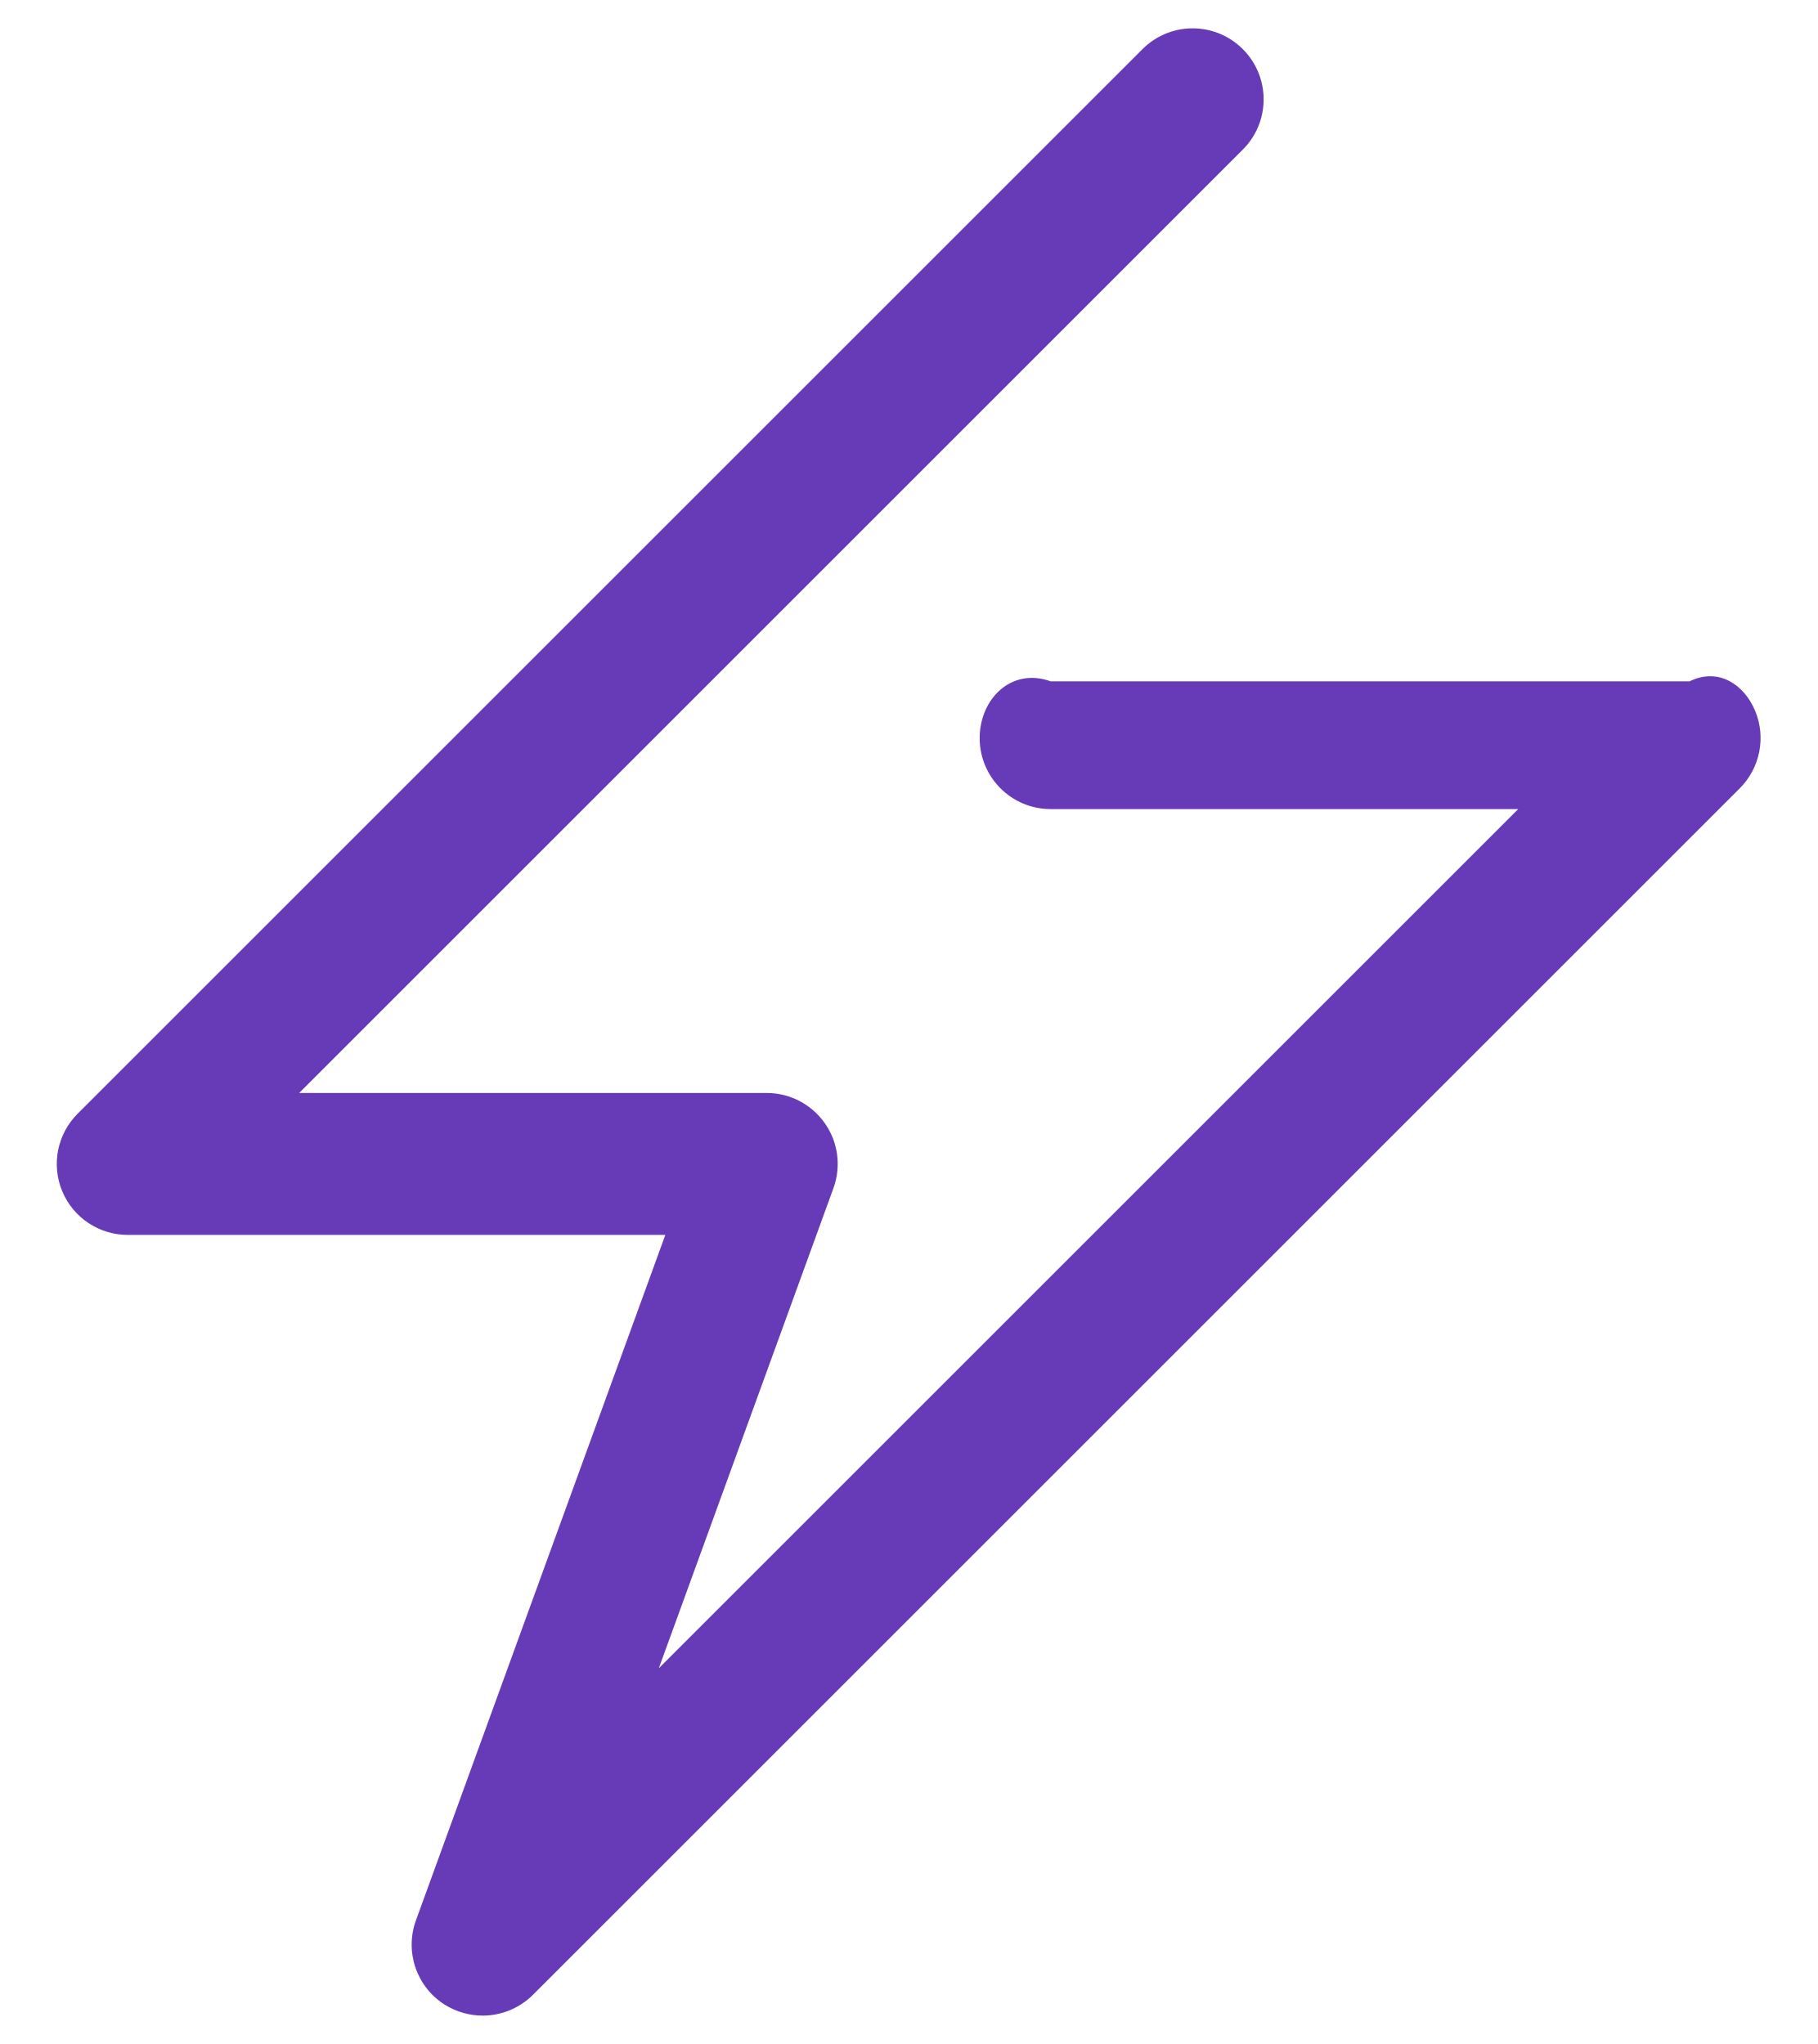
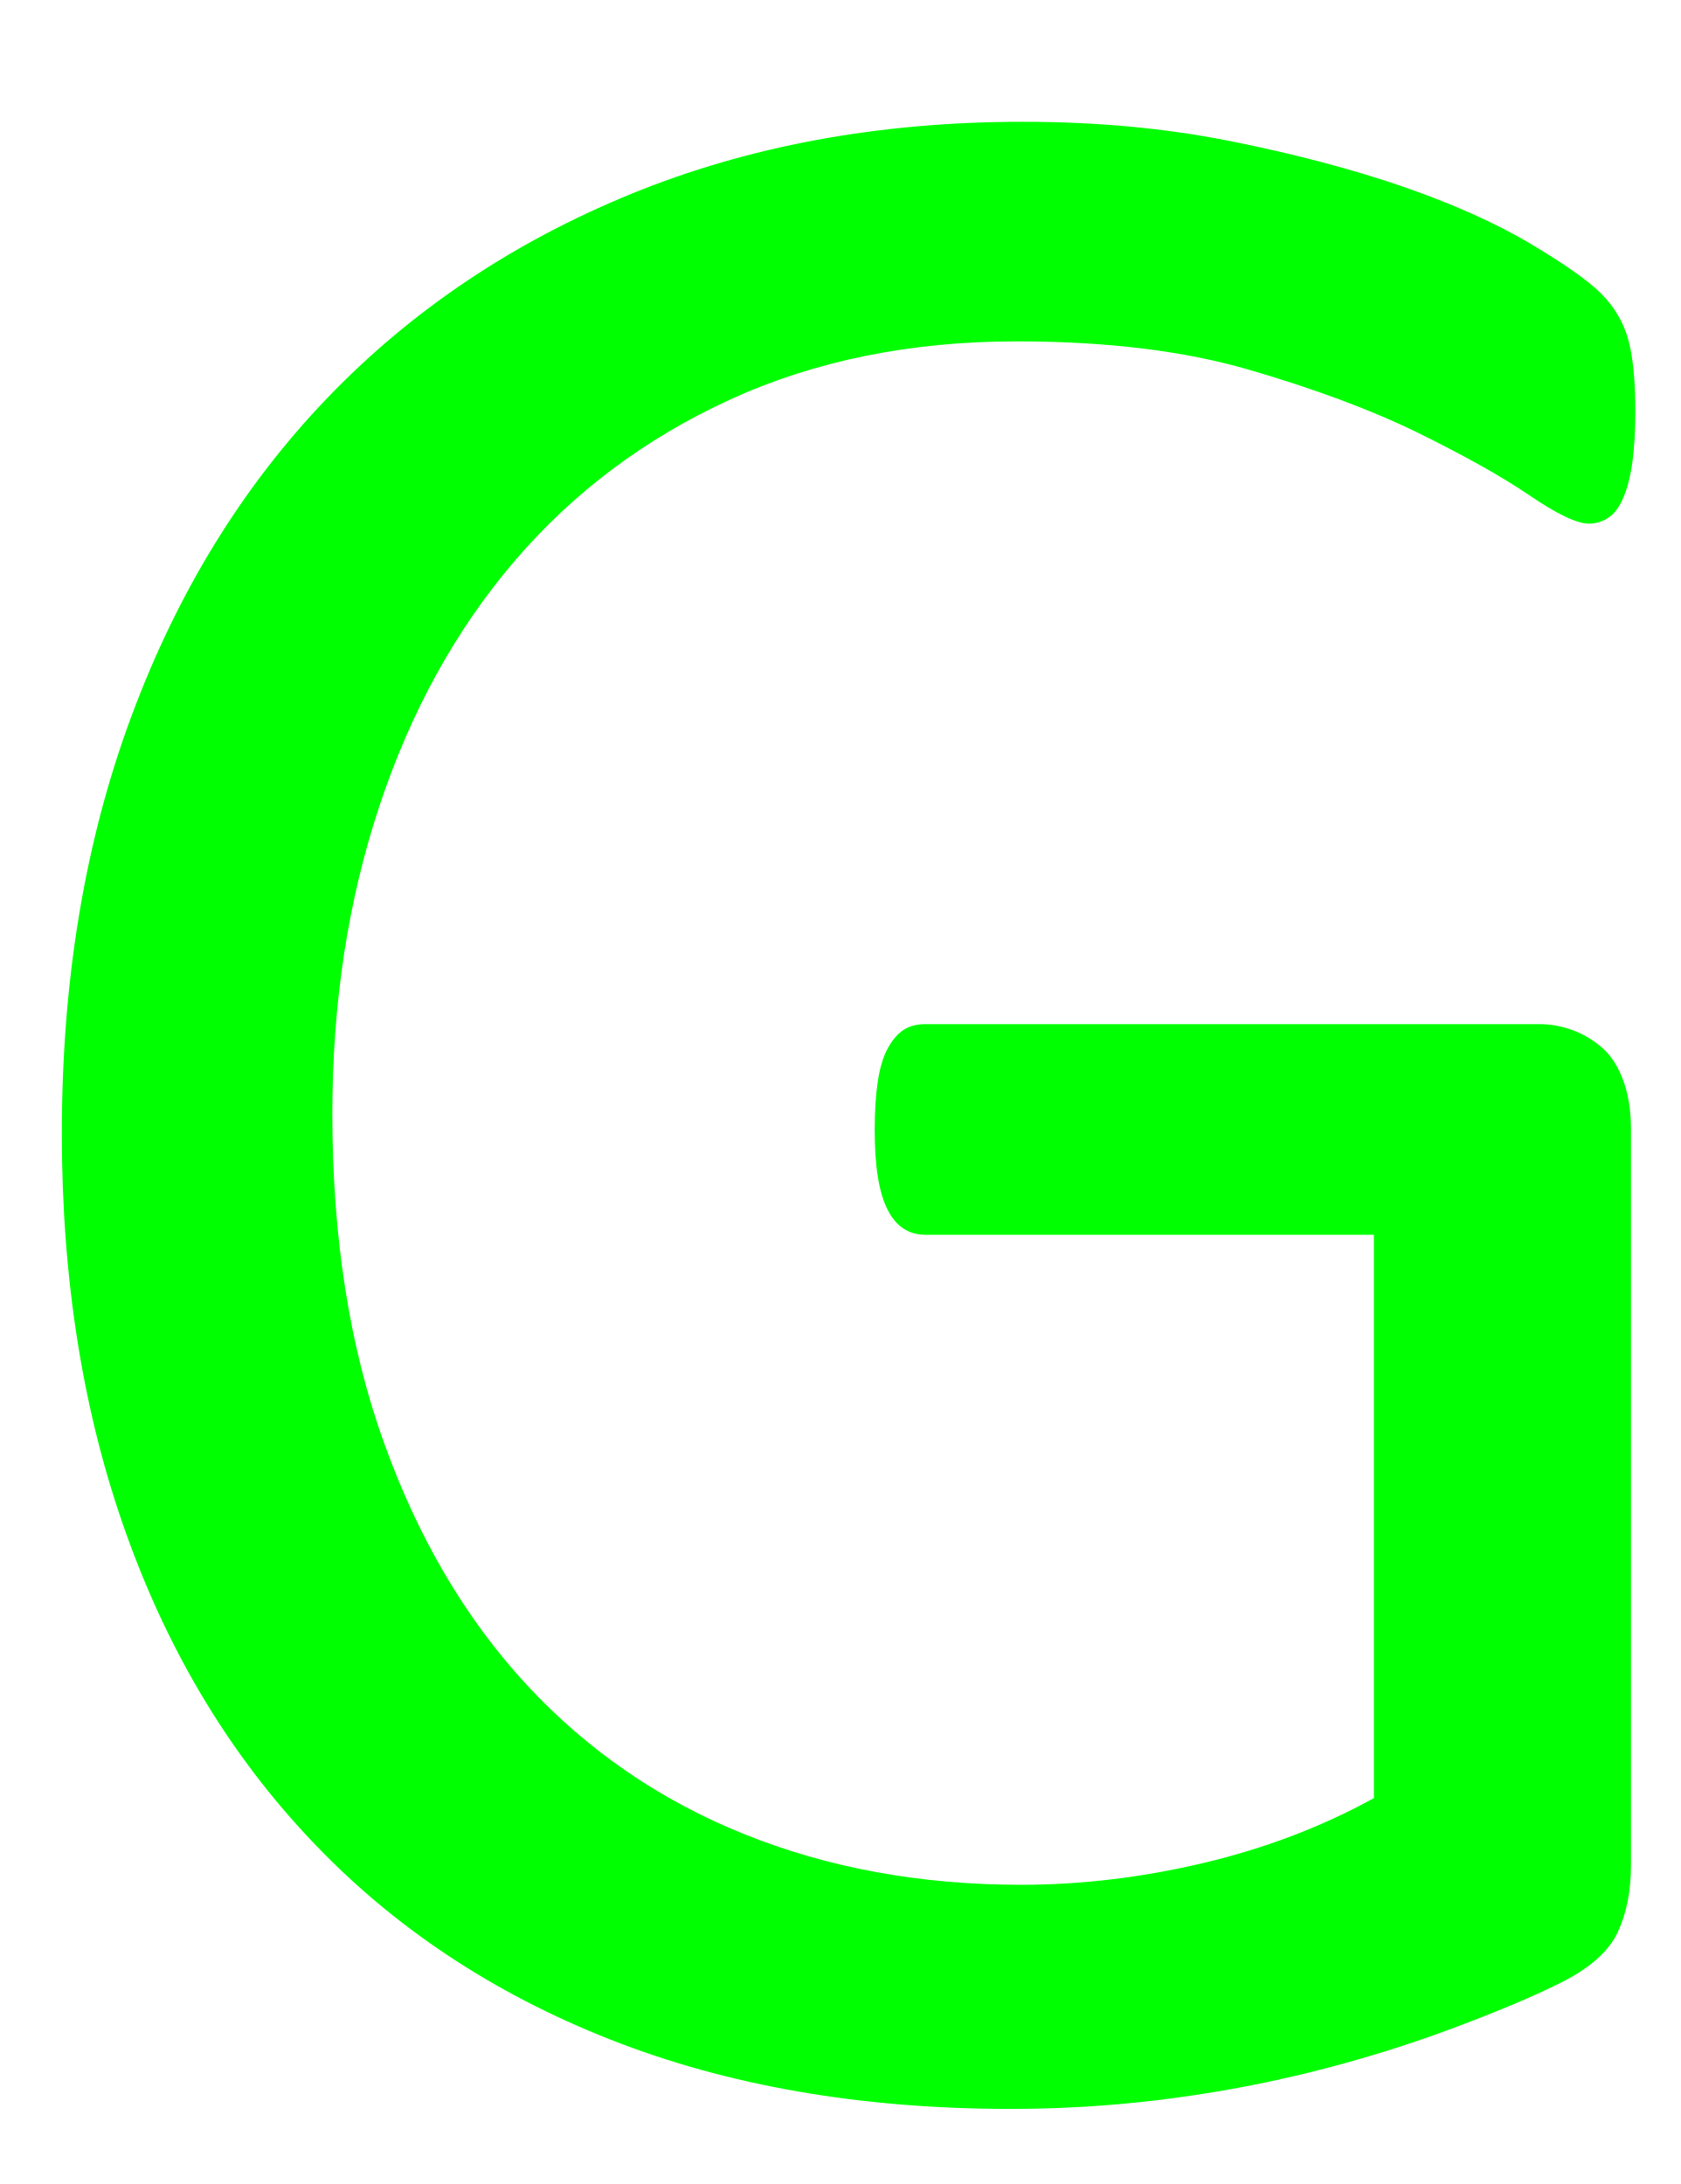
- <svg xmlns="http://www.w3.org/2000/svg" version="1.1" width="32px" height="36px">
-   <g transform="matrix(1 0 0 1 -4 -2 )">
-     <path d="M 9.384 35.134  C 9.149 35.368  8.831 35.5  8.499 35.5  C 8.268 35.5  8.034 35.435  7.827 35.305  C 7.332 34.99  7.124 34.374  7.324 33.822  L 11.715 21.75  L 2.25 21.75  C 1.745 21.75  1.289 21.446  1.095 20.979  C 0.901 20.511  1.009 19.974  1.366 19.616  L 20.116 0.866  C 20.605 0.377  21.395 0.377  21.884 0.866  C 22.372 1.355  22.372 2.145  21.884 2.634  L 5.268 19.25  L 13.5 19.25  C 13.908 19.25  14.29 19.449  14.524 19.784  C 14.759 20.117  14.814 20.544  14.675 20.927  L 11.6 29.383  L 26.733 14.25  L 18.5 14.25  C 17.809 14.25  17.25 13.69  17.25 13  C 17.25 12.31  17.809 11.75  18.5 12  L 29.75 12  C 30.255 11.75  30.712 12.055  30.905 12.521  C 31.099 12.988  30.991 13.526  30.634 13.884  L 9.384 35.134  Z " fill-rule="nonzero" fill="#673ab7" stroke="none" transform="matrix(1 0 0 1 4 2 )" />
+ <svg xmlns="http://www.w3.org/2000/svg" version="1.1" width="10px" height="13px">
+   <g transform="matrix(1 0 0 1 -17 -77 )">
+     <path d="M 9.689 2.014  C 9.718 2.115  9.733 2.26  9.733 2.45  C 9.733 2.563  9.727 2.662  9.716 2.748  C 9.704 2.834  9.686 2.905  9.662 2.961  C 9.638 3.018  9.609 3.058  9.573 3.081  C 9.538 3.105  9.499 3.117  9.458 3.117  C 9.386 3.117  9.268 3.061  9.102 2.948  C 8.936 2.835  8.713 2.711  8.435 2.574  C 8.156 2.438  7.822 2.314  7.434 2.201  C 7.046 2.088  6.585 2.032  6.051 2.032  C 5.417 2.032  4.848 2.148  4.344 2.379  C 3.84 2.61  3.413 2.93  3.063 3.339  C 2.713 3.748  2.445 4.235  2.258 4.798  C 2.071 5.361  1.978 5.972  1.978 6.63  C 1.978 7.365  2.08 8.018  2.285 8.587  C 2.489 9.156  2.772 9.636  3.134 10.028  C 3.496 10.419  3.927 10.715  4.428 10.917  C 4.929 11.119  5.479 11.219  6.078 11.219  C 6.434 11.219  6.794 11.176  7.159 11.09  C 7.523 11.004  7.863 10.876  8.177 10.703  L 8.177 7.35  L 5.509 7.35  C 5.408 7.35  5.332 7.3  5.282 7.199  C 5.231 7.099  5.206 6.941  5.206 6.728  C 5.206 6.615  5.212 6.519  5.224 6.439  C 5.236 6.359  5.255 6.294  5.282 6.243  C 5.309 6.193  5.34 6.156  5.375 6.132  C 5.411 6.108  5.455 6.096  5.509 6.096  L 9.164 6.096  C 9.229 6.096  9.294 6.108  9.36 6.132  C 9.425 6.156  9.484 6.191  9.538 6.239  C 9.591 6.286  9.632 6.351  9.662 6.434  C 9.692 6.518  9.707 6.612  9.707 6.719  L 9.707 11.104  C 9.707 11.258  9.68 11.391  9.627 11.504  C 9.573 11.617  9.461 11.716  9.289 11.802  C 9.117 11.888  8.894 11.981  8.622 12.082  C 8.349 12.183  8.067 12.269  7.777 12.34  C 7.486 12.411  7.193 12.464  6.896 12.5  C 6.6 12.536  6.306 12.553  6.016 12.553  C 5.126 12.553  4.332 12.416  3.632 12.14  C 2.932 11.864  2.341 11.471  1.858 10.961  C 1.374 10.452  1.005 9.841  0.751 9.129  C 0.496 8.418  0.368 7.623  0.368 6.746  C 0.368 5.833  0.506 5.006  0.782 4.264  C 1.057 3.523  1.446 2.892  1.947 2.37  C 2.448 1.848  3.05 1.444  3.752 1.156  C 4.455 0.868  5.233 0.725  6.087 0.725  C 6.526 0.725  6.938 0.763  7.323 0.84  C 7.708 0.917  8.051 1.008  8.35 1.111  C 8.65 1.215  8.902 1.328  9.106 1.449  C 9.311 1.571  9.452 1.67  9.529 1.747  C 9.606 1.824  9.659 1.913  9.689 2.014  Z " fill-rule="nonzero" fill="#00ff00" stroke="none" transform="matrix(1 0 0 1 17 77 )" />
  </g>
</svg>
